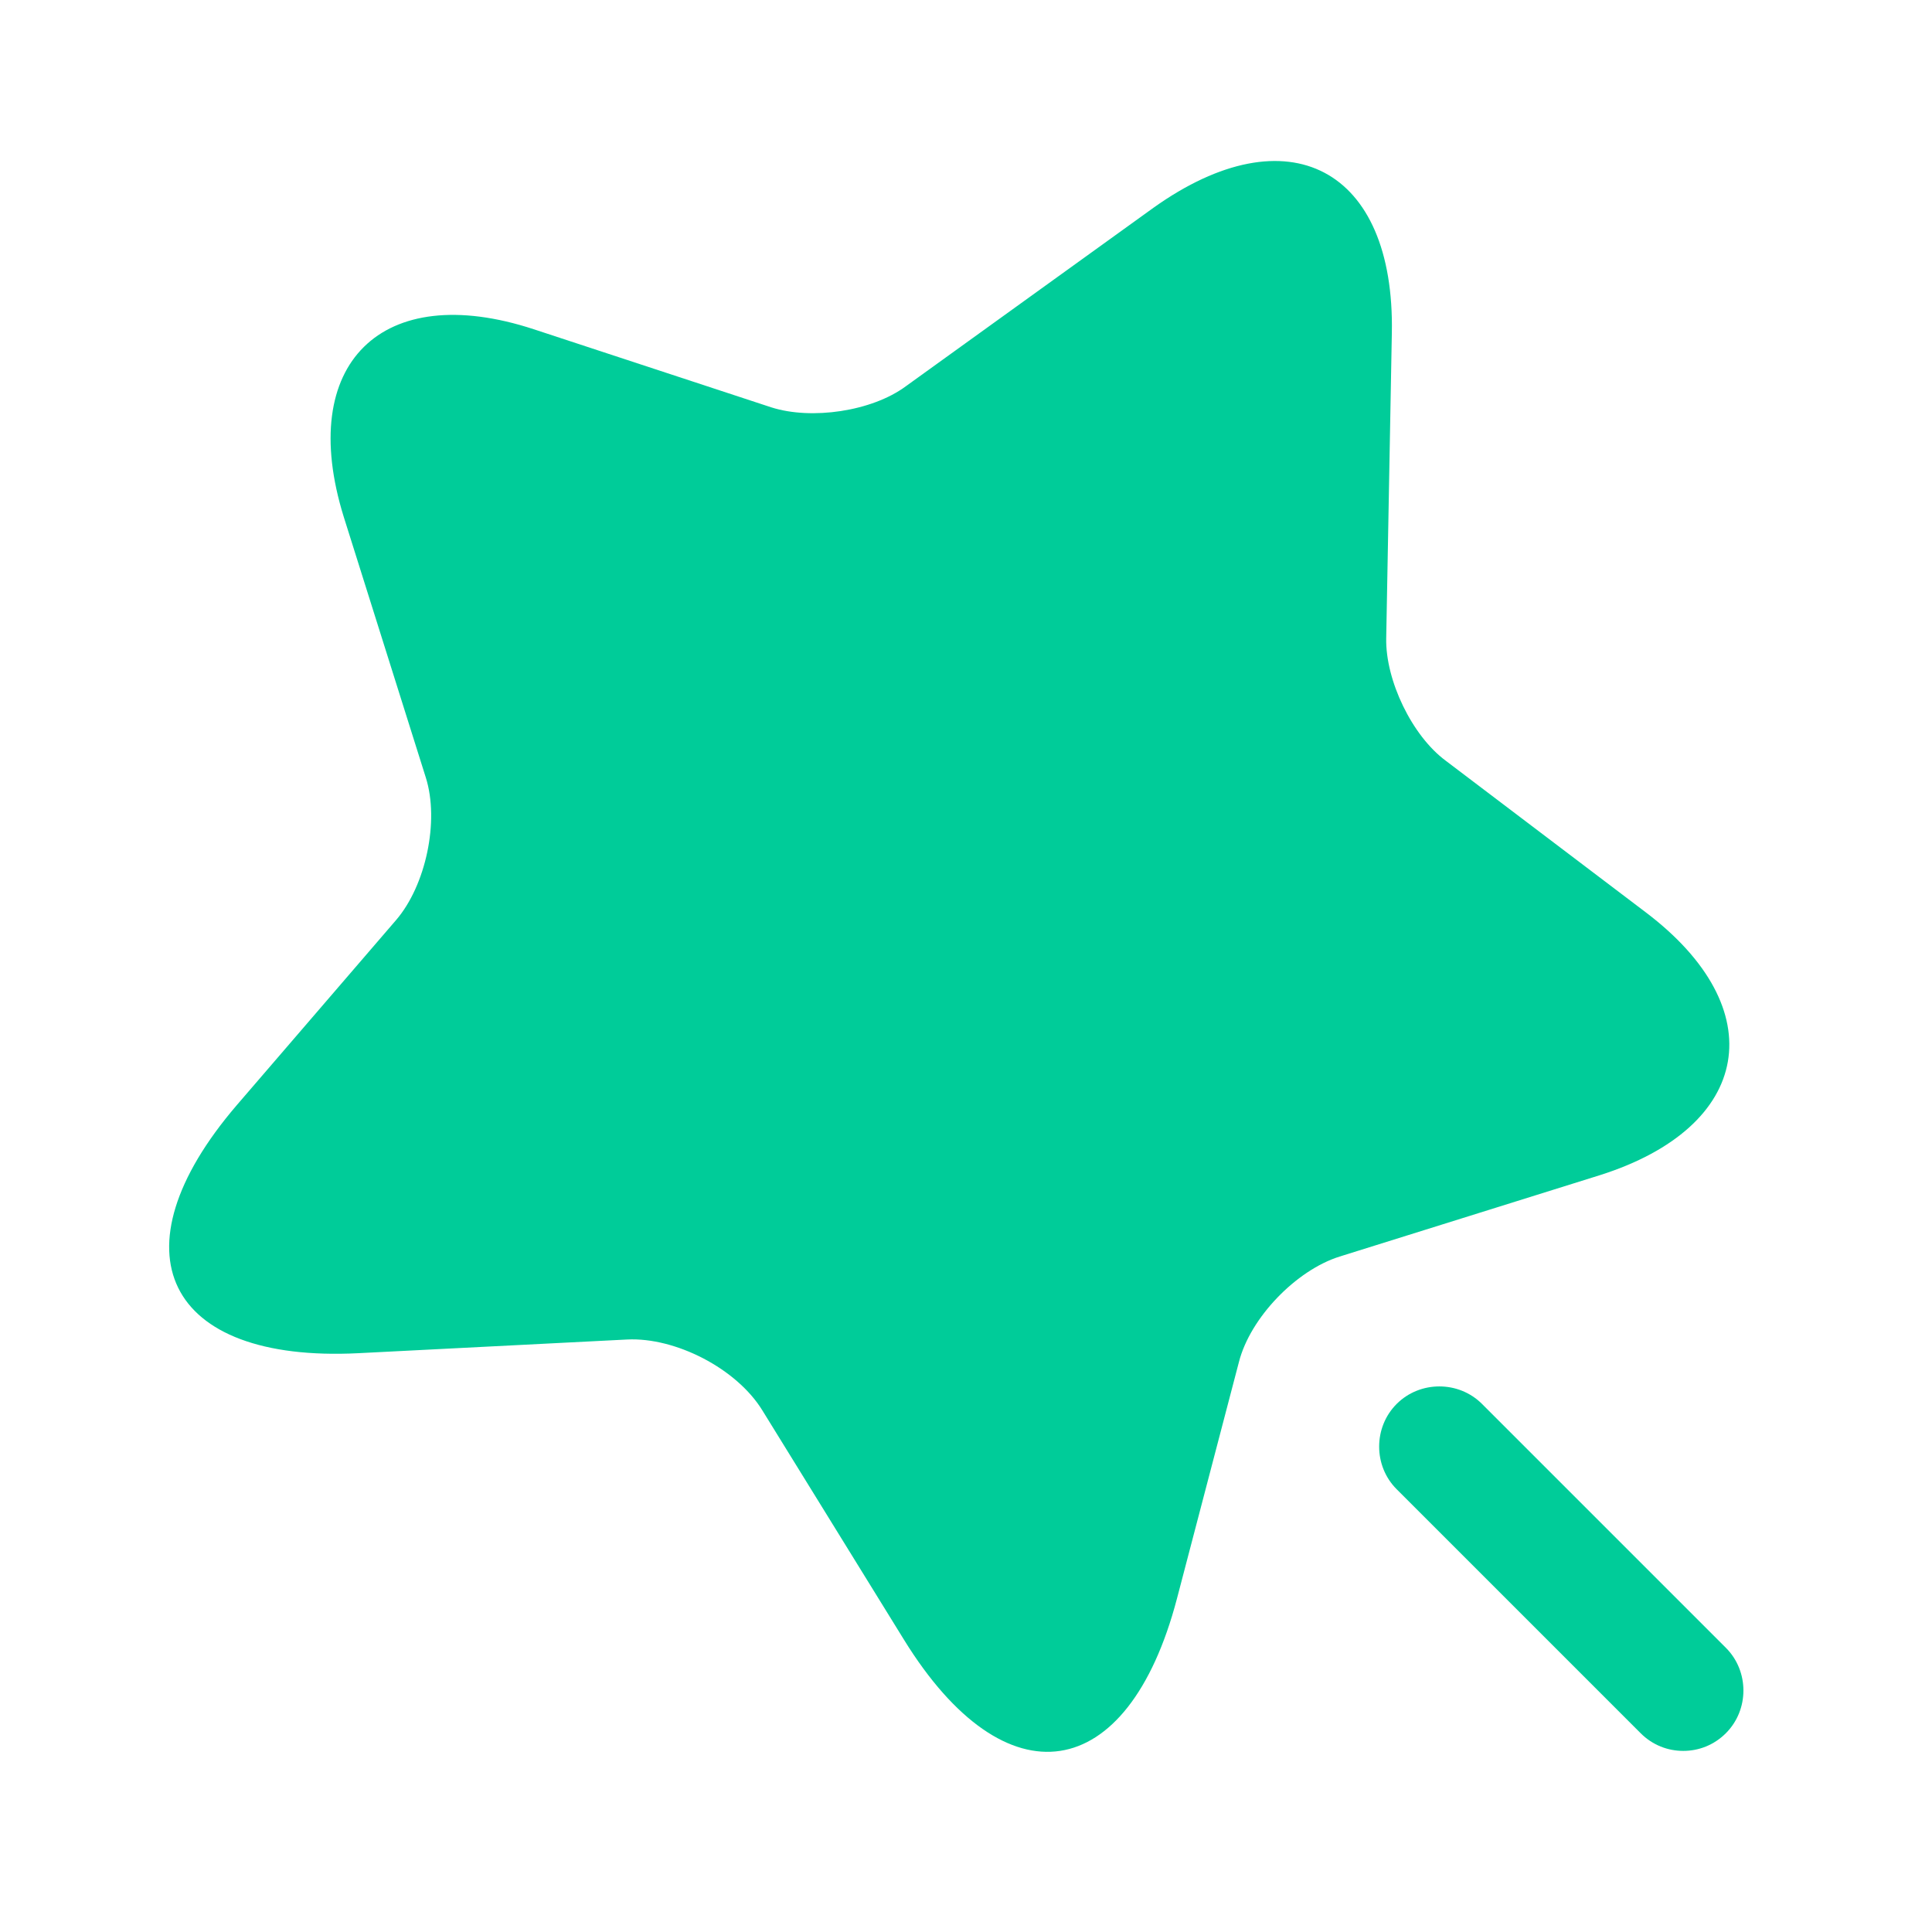
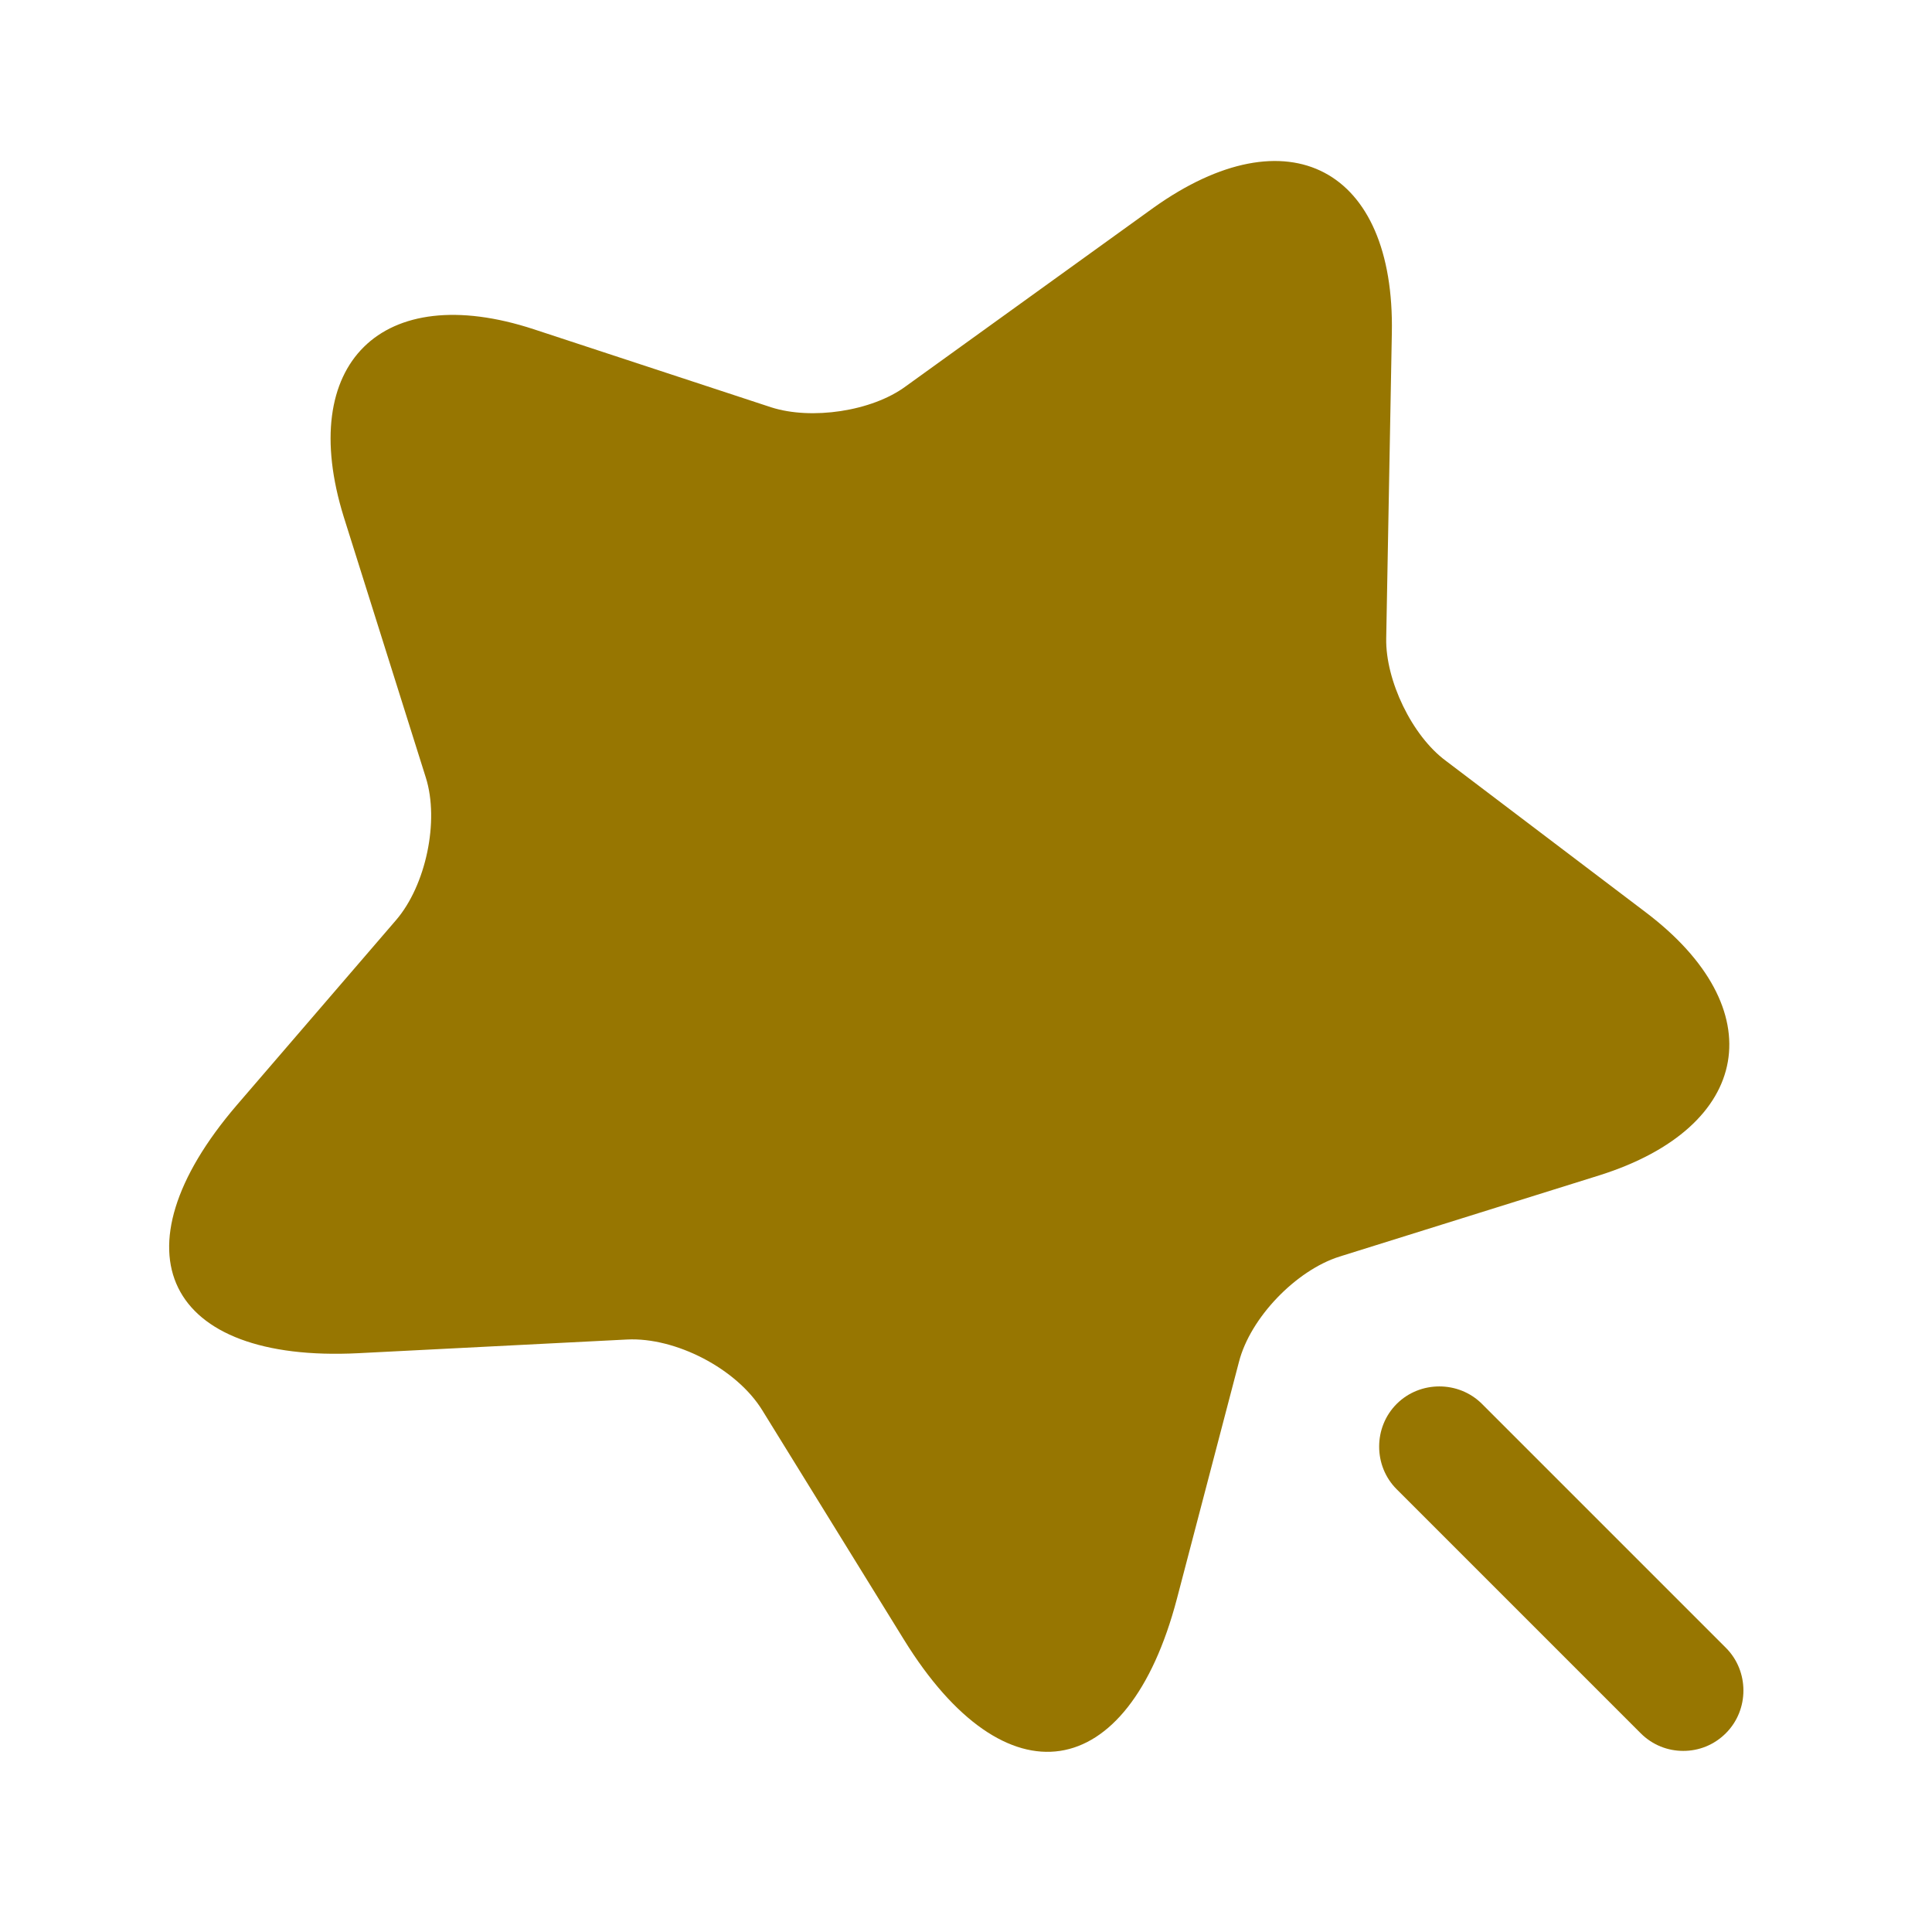
<svg xmlns="http://www.w3.org/2000/svg" width="46" height="46" viewBox="0 0 46 46" fill="none">
-   <path d="M33.139 7.935L33.005 15.199C32.986 16.196 33.618 17.518 34.423 18.113L39.177 21.716C42.224 24.016 41.726 26.833 38.084 27.983L31.893 29.919C30.858 30.245 29.766 31.376 29.498 32.43L28.022 38.065C26.853 42.512 23.939 42.953 21.524 39.042L18.151 33.58C17.538 32.583 16.081 31.836 14.931 31.893L8.529 32.219C3.948 32.449 2.645 29.804 5.635 26.316L9.43 21.907C10.139 21.083 10.465 19.55 10.139 18.515L8.184 12.305C7.053 8.663 9.085 6.651 12.708 7.839L18.362 9.698C19.32 10.005 20.758 9.794 21.563 9.2L27.466 4.945C30.667 2.664 33.216 4.006 33.139 7.935Z" fill="#00CC99" />
-   <path d="M41.093 39.234L35.286 33.427C34.73 32.871 33.81 32.871 33.254 33.427C32.698 33.983 32.698 34.903 33.254 35.458L39.062 41.266C39.349 41.553 39.713 41.688 40.078 41.688C40.442 41.688 40.806 41.553 41.093 41.266C41.649 40.71 41.649 39.79 41.093 39.234Z" fill="#00CC99" />
+   <path d="M33.139 7.935L33.005 15.199C32.986 16.196 33.618 17.518 34.423 18.113L39.177 21.716C42.224 24.016 41.726 26.833 38.084 27.983L31.893 29.919C30.858 30.245 29.766 31.376 29.498 32.43L28.022 38.065C26.853 42.512 23.939 42.953 21.524 39.042L18.151 33.58C17.538 32.583 16.081 31.836 14.931 31.893L8.529 32.219C3.948 32.449 2.645 29.804 5.635 26.316L9.43 21.907C10.139 21.083 10.465 19.55 10.139 18.515L8.184 12.305C7.053 8.663 9.085 6.651 12.708 7.839L18.362 9.698C19.32 10.005 20.758 9.794 21.563 9.2L27.466 4.945C30.667 2.664 33.216 4.006 33.139 7.935Z" fill="#977601" />
+   <path d="M41.093 39.234L35.286 33.427C34.73 32.871 33.81 32.871 33.254 33.427C32.698 33.983 32.698 34.903 33.254 35.458L39.062 41.266C39.349 41.553 39.713 41.688 40.078 41.688C40.442 41.688 40.806 41.553 41.093 41.266C41.649 40.71 41.649 39.79 41.093 39.234Z" fill="#977601" />
</svg>
